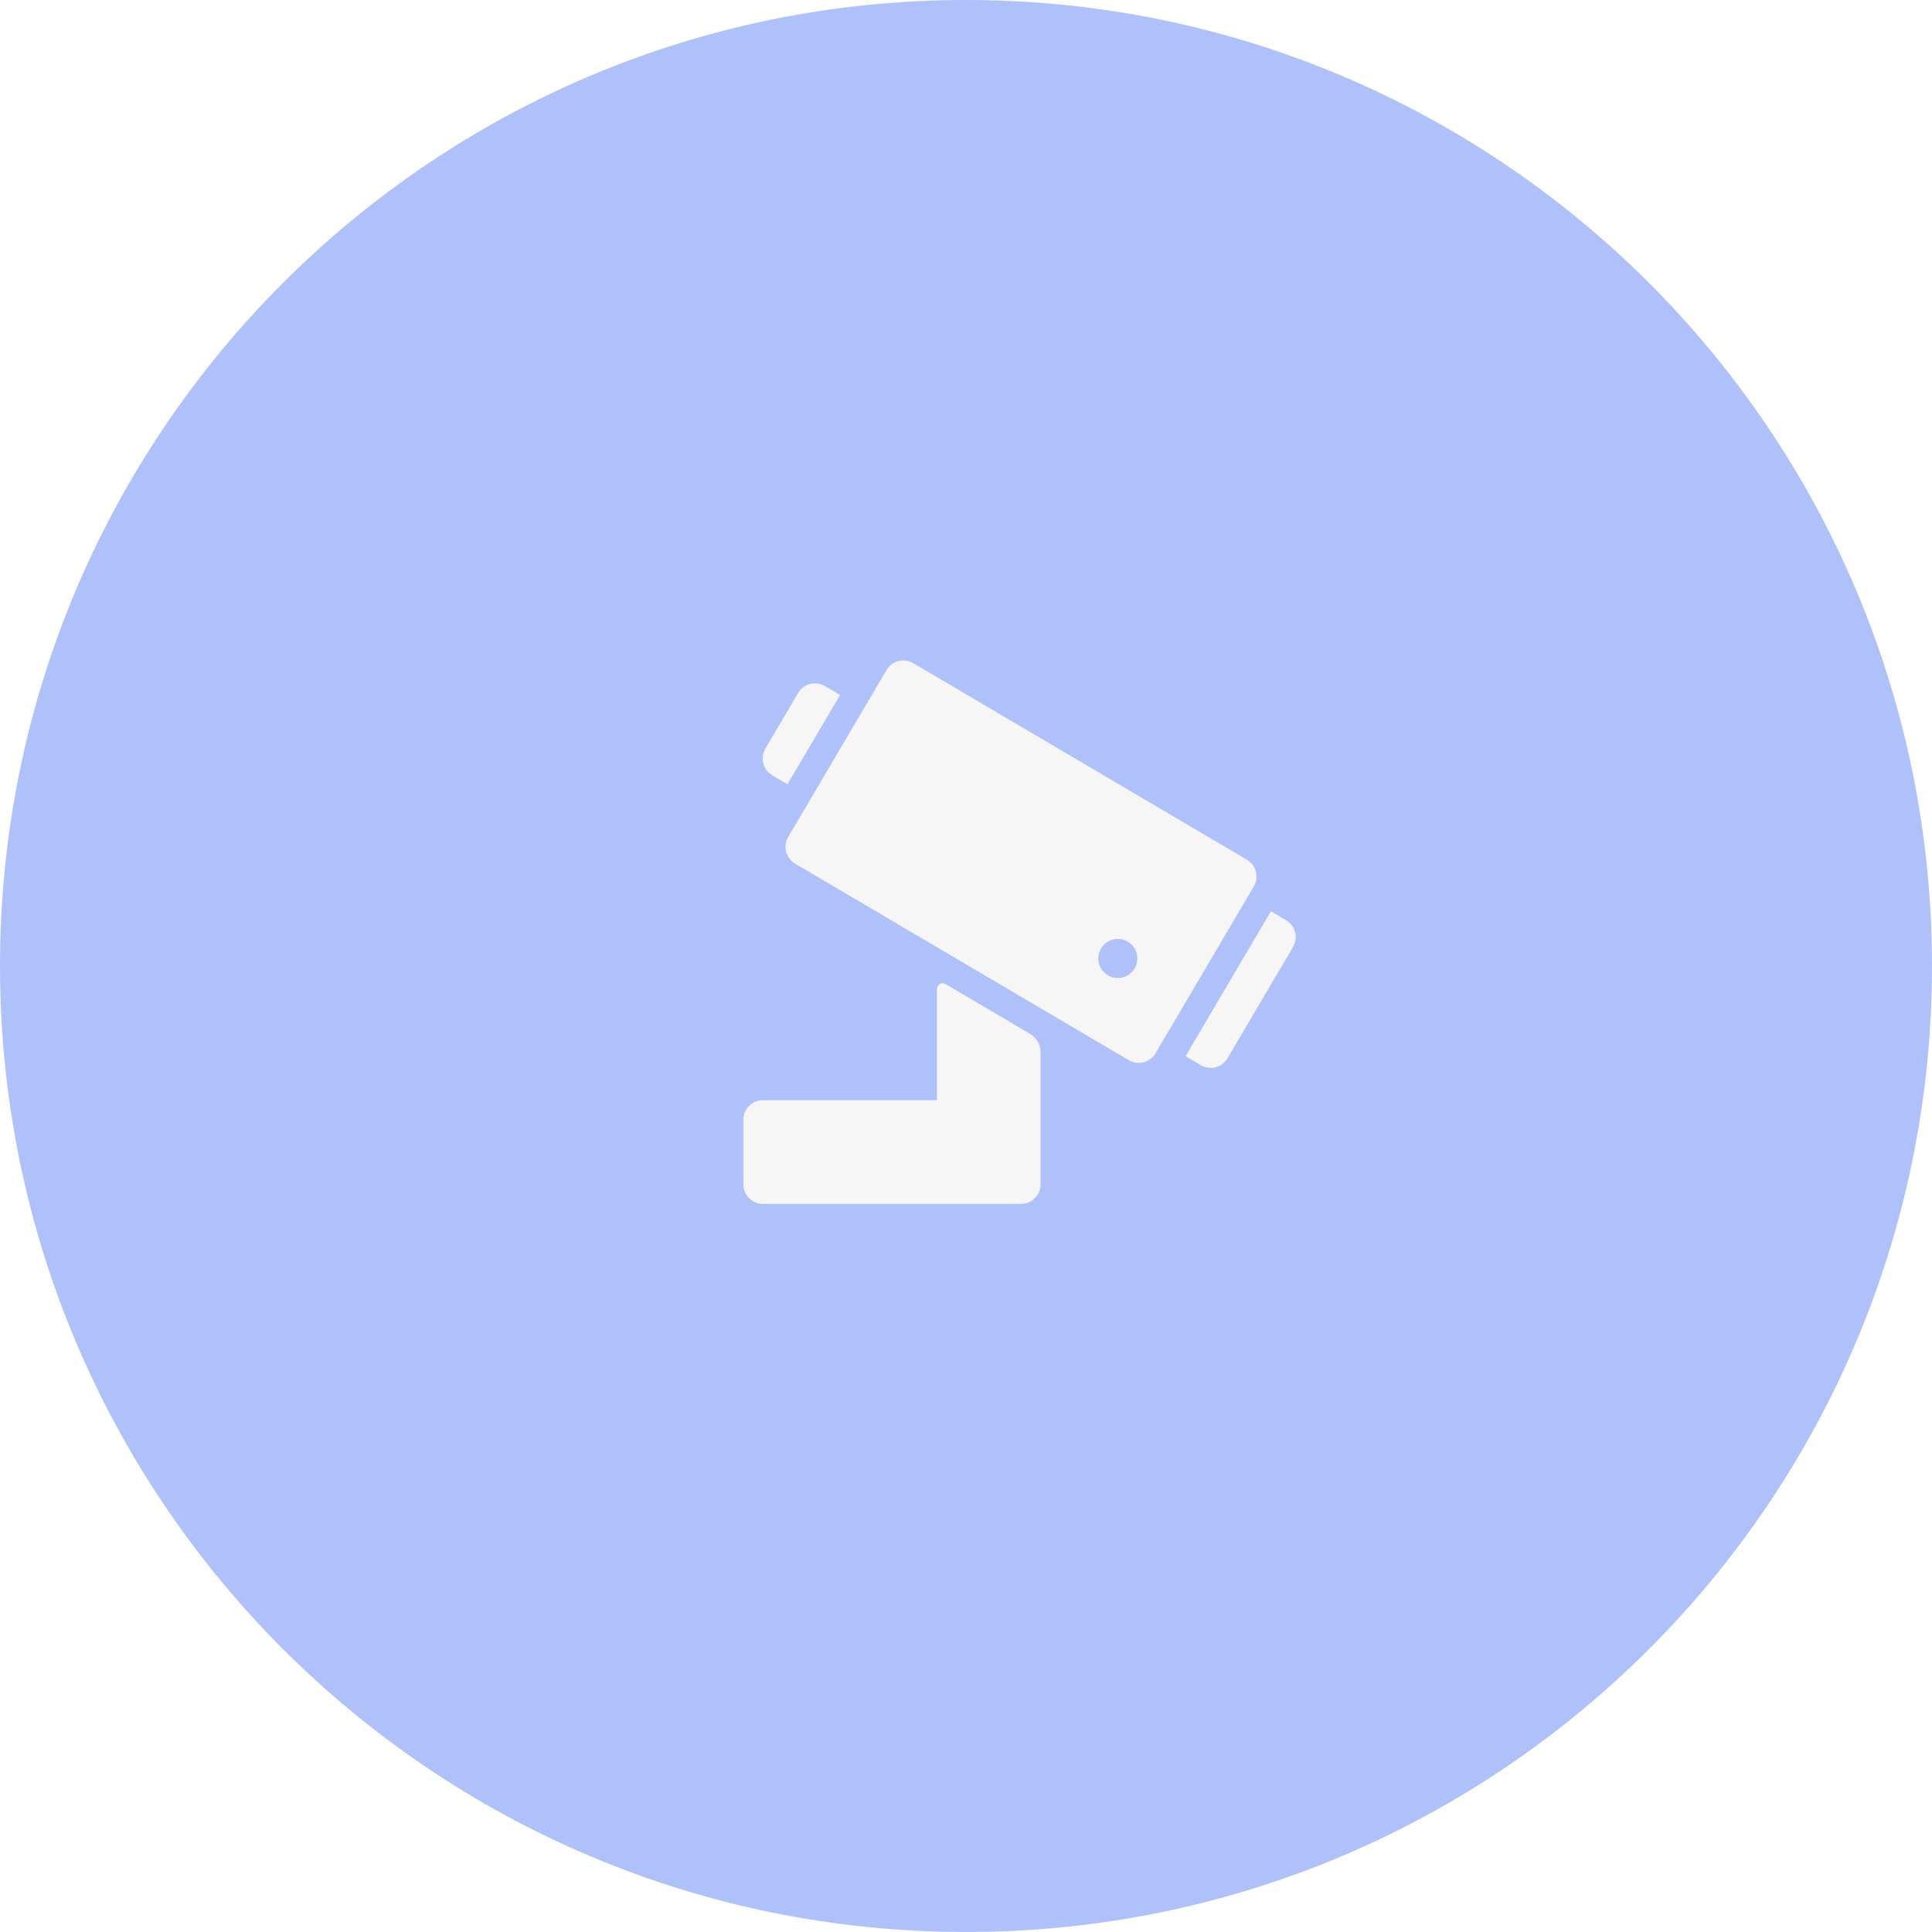
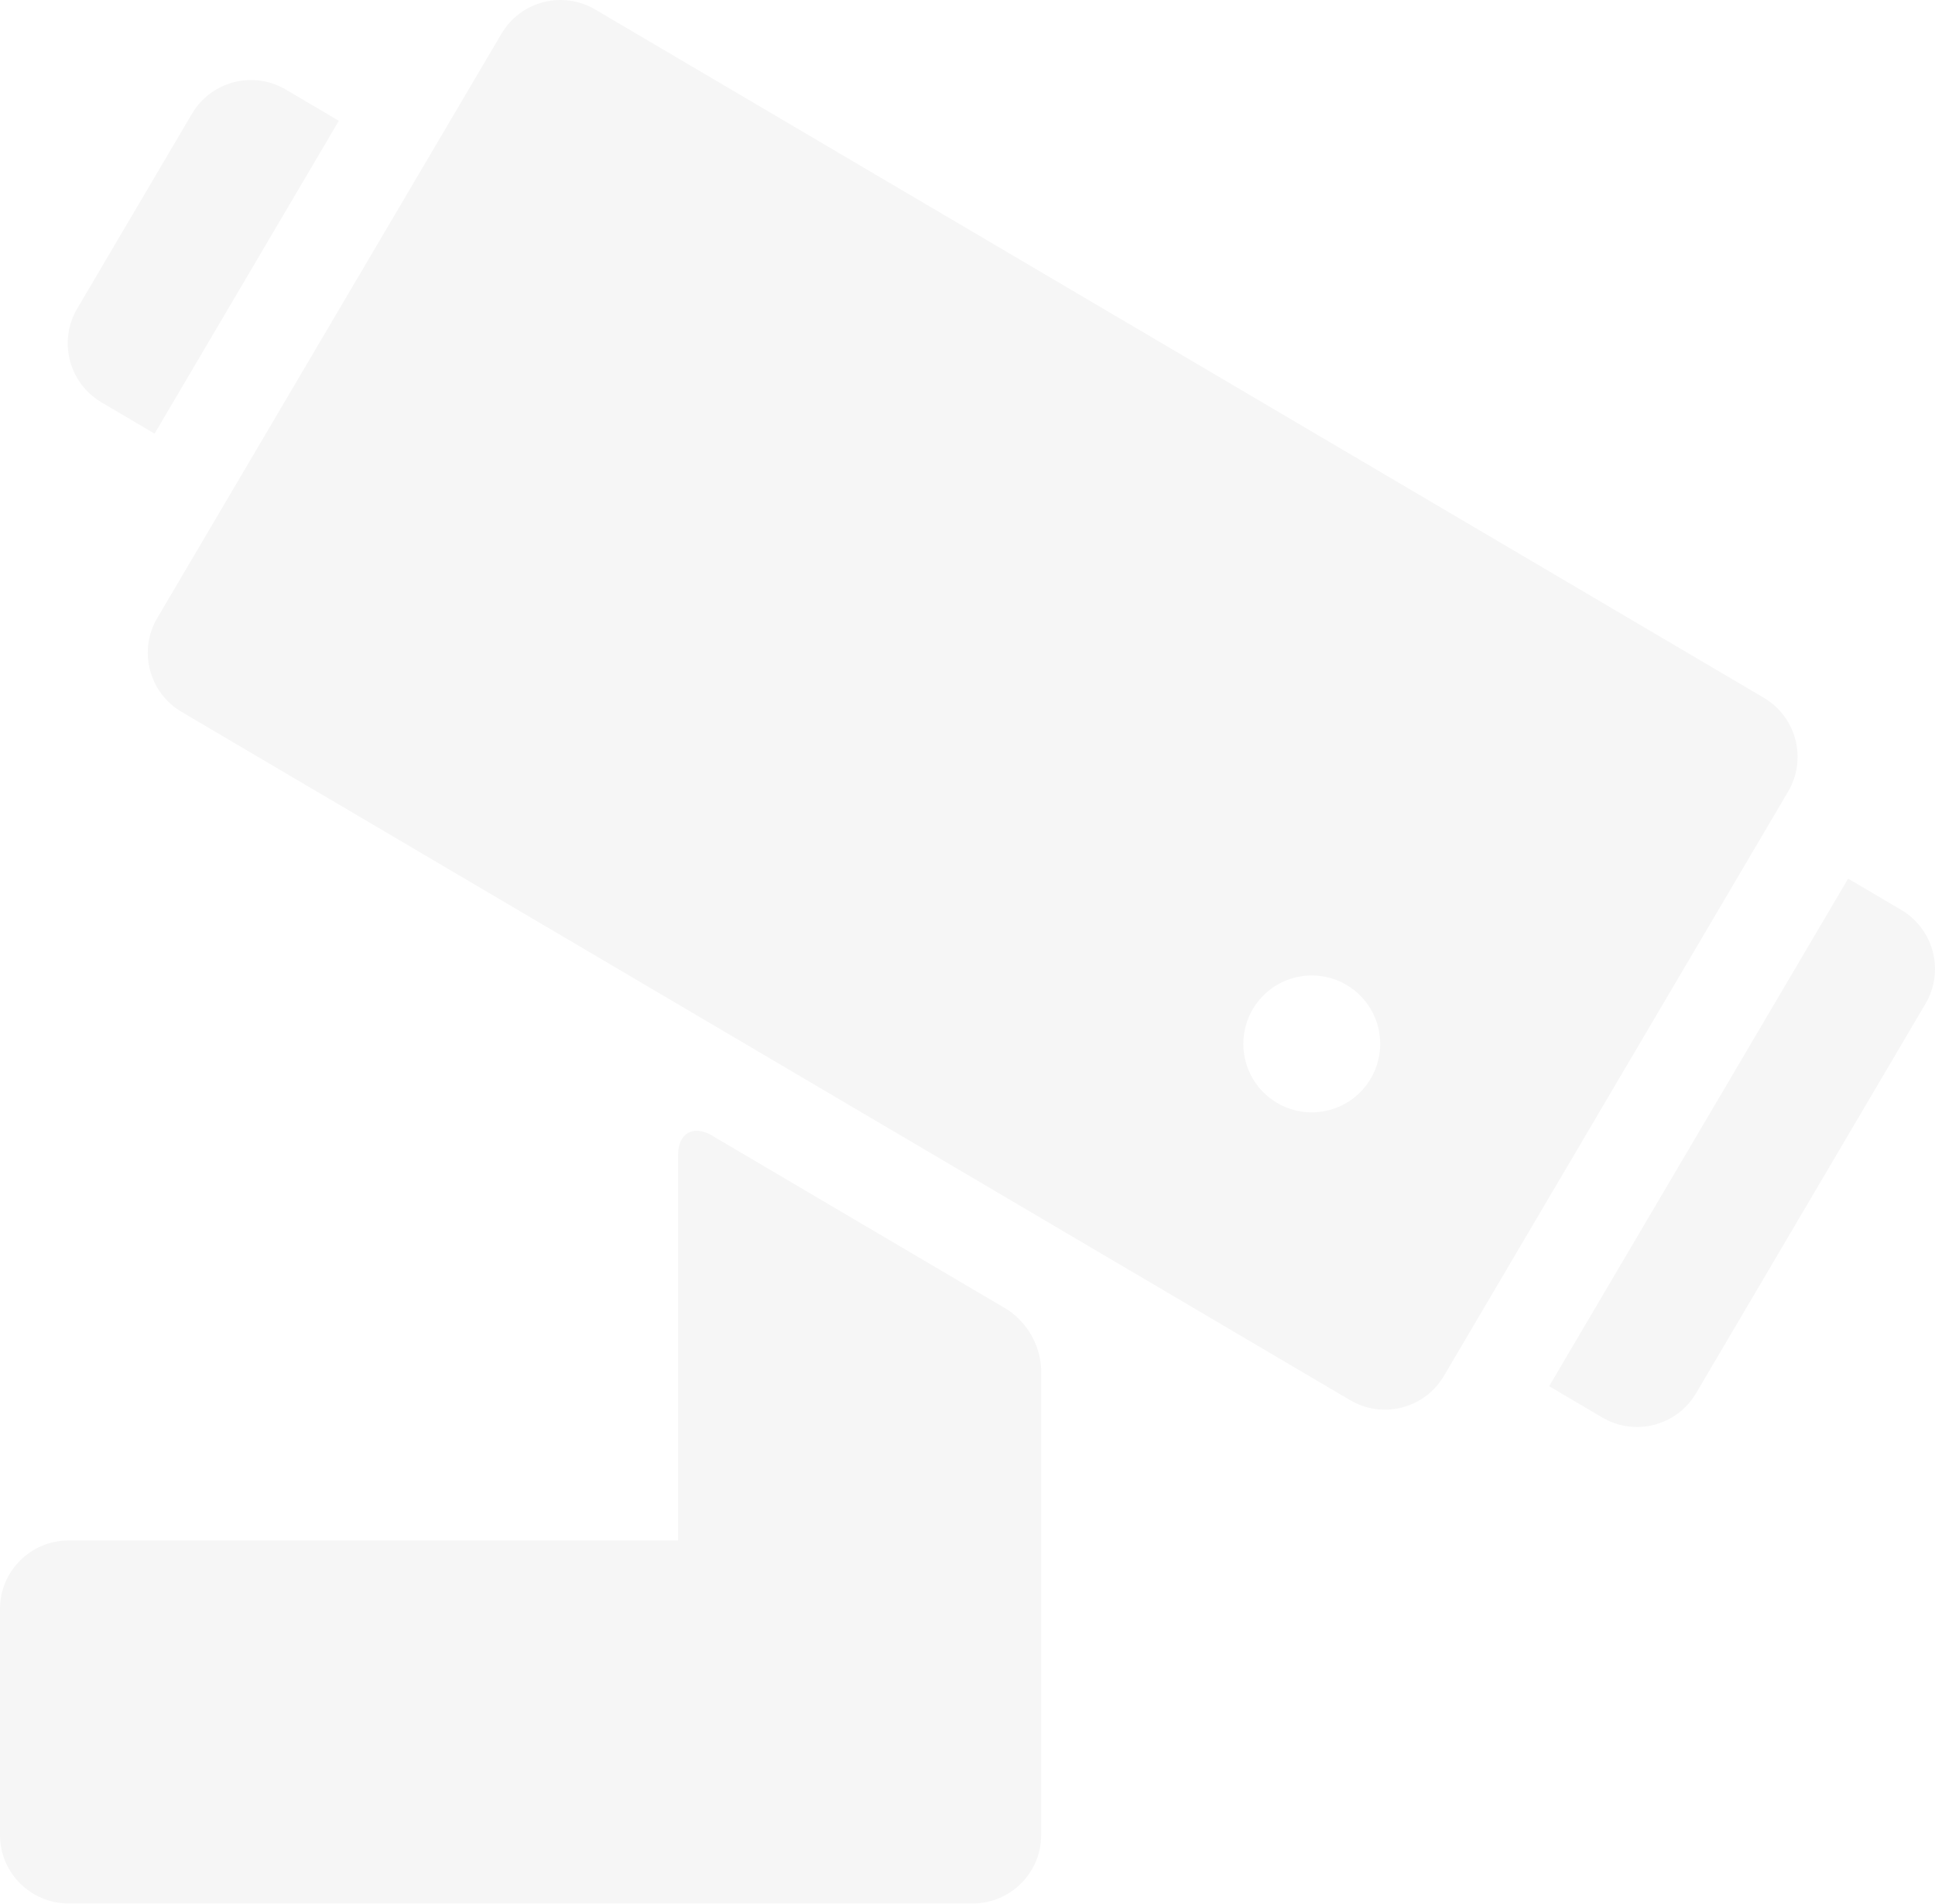
- <svg xmlns="http://www.w3.org/2000/svg" width="164" height="164" viewBox="0 0 164 164">
-   <g id="Group_65" data-name="Group 65" transform="translate(-1325 -2563)">
-     <circle id="Ellipse_47" data-name="Ellipse 47" cx="82" cy="82" r="82" transform="translate(1325 2563)" fill="#afc1fb" />
-     <g id="cam" transform="translate(1388.099 2616.654)">
-       <path id="Path_279" data-name="Path 279" d="M62.61,20.336a1.66,1.66,0,0,0-.765-1.015L33.527,2.641a1.659,1.659,0,0,0-2.272.588l-8.34,14.159a1.66,1.66,0,0,0,.588,2.273L51.82,36.341a1.659,1.659,0,0,0,2.273-.588l8.34-14.159A1.661,1.661,0,0,0,62.61,20.336ZM52.063,28.881a1.659,1.659,0,1,1,.487-1.174A1.671,1.671,0,0,1,52.063,28.881Z" transform="translate(-19.103 0)" fill="#f6f6f6" />
-       <path id="Path_280" data-name="Path 280" d="M11.216,22.508l1.287.758,4.465-7.58-1.287-.758a1.66,1.66,0,0,0-2.273.588l-2.78,4.72a1.659,1.659,0,0,0,.588,2.273Z" transform="translate(-8.757 -10.347)" fill="#f6f6f6" />
-       <path id="Path_281" data-name="Path 281" d="M247.075,139.05a1.659,1.659,0,0,0-.765-1.015l-1.287-.758-7.245,12.3,1.287.758a1.66,1.66,0,0,0,2.273-.588l5.56-9.44A1.659,1.659,0,0,0,247.075,139.05Z" transform="translate(-200.238 -113.574)" fill="#f6f6f6" />
-       <path id="Path_282" data-name="Path 282" d="M25.231,193.04v-11.3a1.841,1.841,0,0,0-.816-1.428l-7.165-4.221c-.449-.264-.816-.054-.816.467V185.9H1.66A1.66,1.66,0,0,0,0,187.563v5.478a1.66,1.66,0,0,0,1.66,1.66H23.571A1.66,1.66,0,0,0,25.231,193.04Z" transform="translate(0 -146.161)" fill="#f6f6f6" />
-     </g>
+ <svg xmlns="http://www.w3.org/2000/svg" width="107.75" height="106" viewBox="0 0 107.75 106">
+   <g id="cam" transform="translate(0 -2.411)">
+     <path id="Path_279" data-name="Path 279" d="M114.431,43.6a3.814,3.814,0,0,0-1.757-2.332L47.6,2.94A3.812,3.812,0,0,0,42.378,4.29L23.212,36.827a3.815,3.815,0,0,0,1.351,5.223L89.637,80.381a3.812,3.812,0,0,0,5.222-1.351l19.166-32.537A3.816,3.816,0,0,0,114.431,43.6ZM90.194,63.238a3.811,3.811,0,1,1,1.118-2.7A3.841,3.841,0,0,1,90.194,63.238Z" transform="translate(-14.455)" fill="#f6f6f6" />
+     <path id="Path_280" data-name="Path 280" d="M12.277,32.645l2.957,1.742,10.26-17.419-2.957-1.743a3.815,3.815,0,0,0-5.222,1.351L10.926,27.423a3.813,3.813,0,0,0,1.351,5.222Z" transform="translate(-6.626 -7.829)" fill="#f6f6f6" />
+     <path id="Path_281" data-name="Path 281" d="M259.142,141.351a3.812,3.812,0,0,0-1.757-2.331l-2.958-1.743-16.649,28.264,2.958,1.742a3.815,3.815,0,0,0,5.223-1.351l12.777-21.692A3.812,3.812,0,0,0,259.142,141.351Z" transform="translate(-151.514 -85.938)" fill="#f6f6f6" />
+     <path id="Path_282" data-name="Path 282" d="M57.978,215.192V189.216a4.23,4.23,0,0,0-1.876-3.281l-16.465-9.7c-1.032-.608-1.876-.125-1.876,1.072V198.79H3.814A3.815,3.815,0,0,0,0,202.6v12.587a3.815,3.815,0,0,0,3.814,3.814H54.164A3.814,3.814,0,0,0,57.978,215.192Z" transform="translate(0 -110.595)" fill="#f6f6f6" />
  </g>
</svg>
